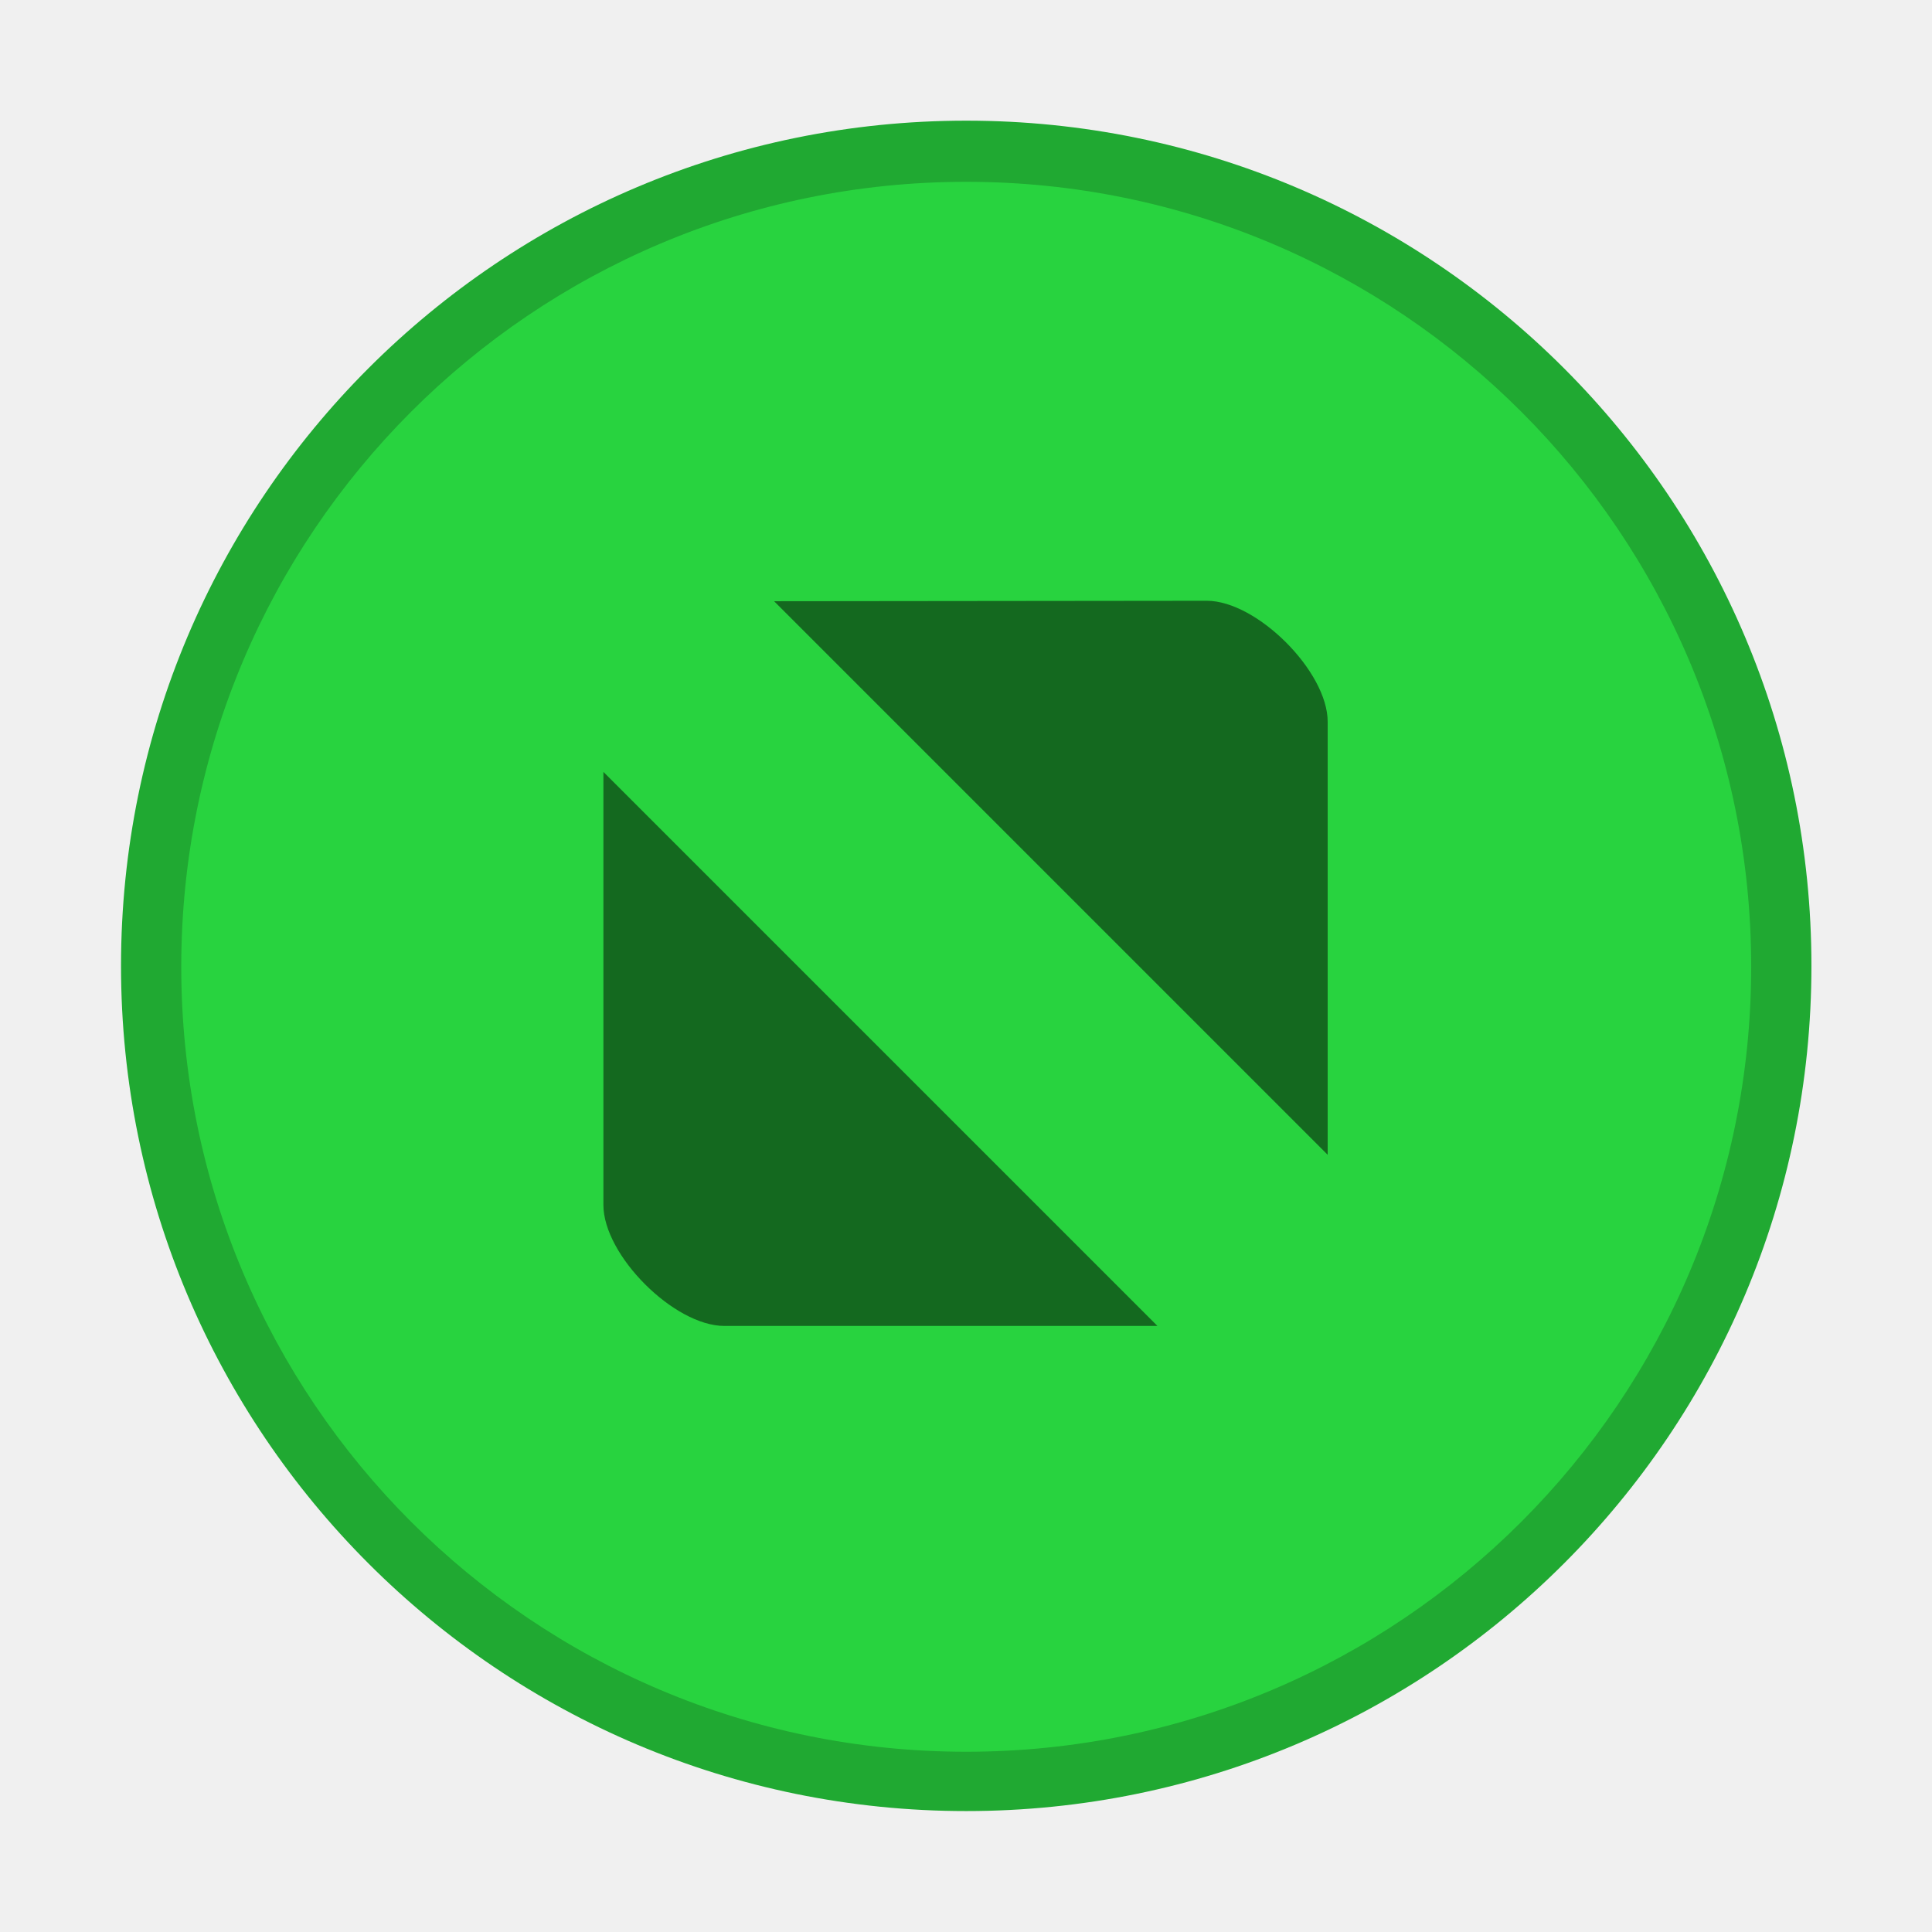
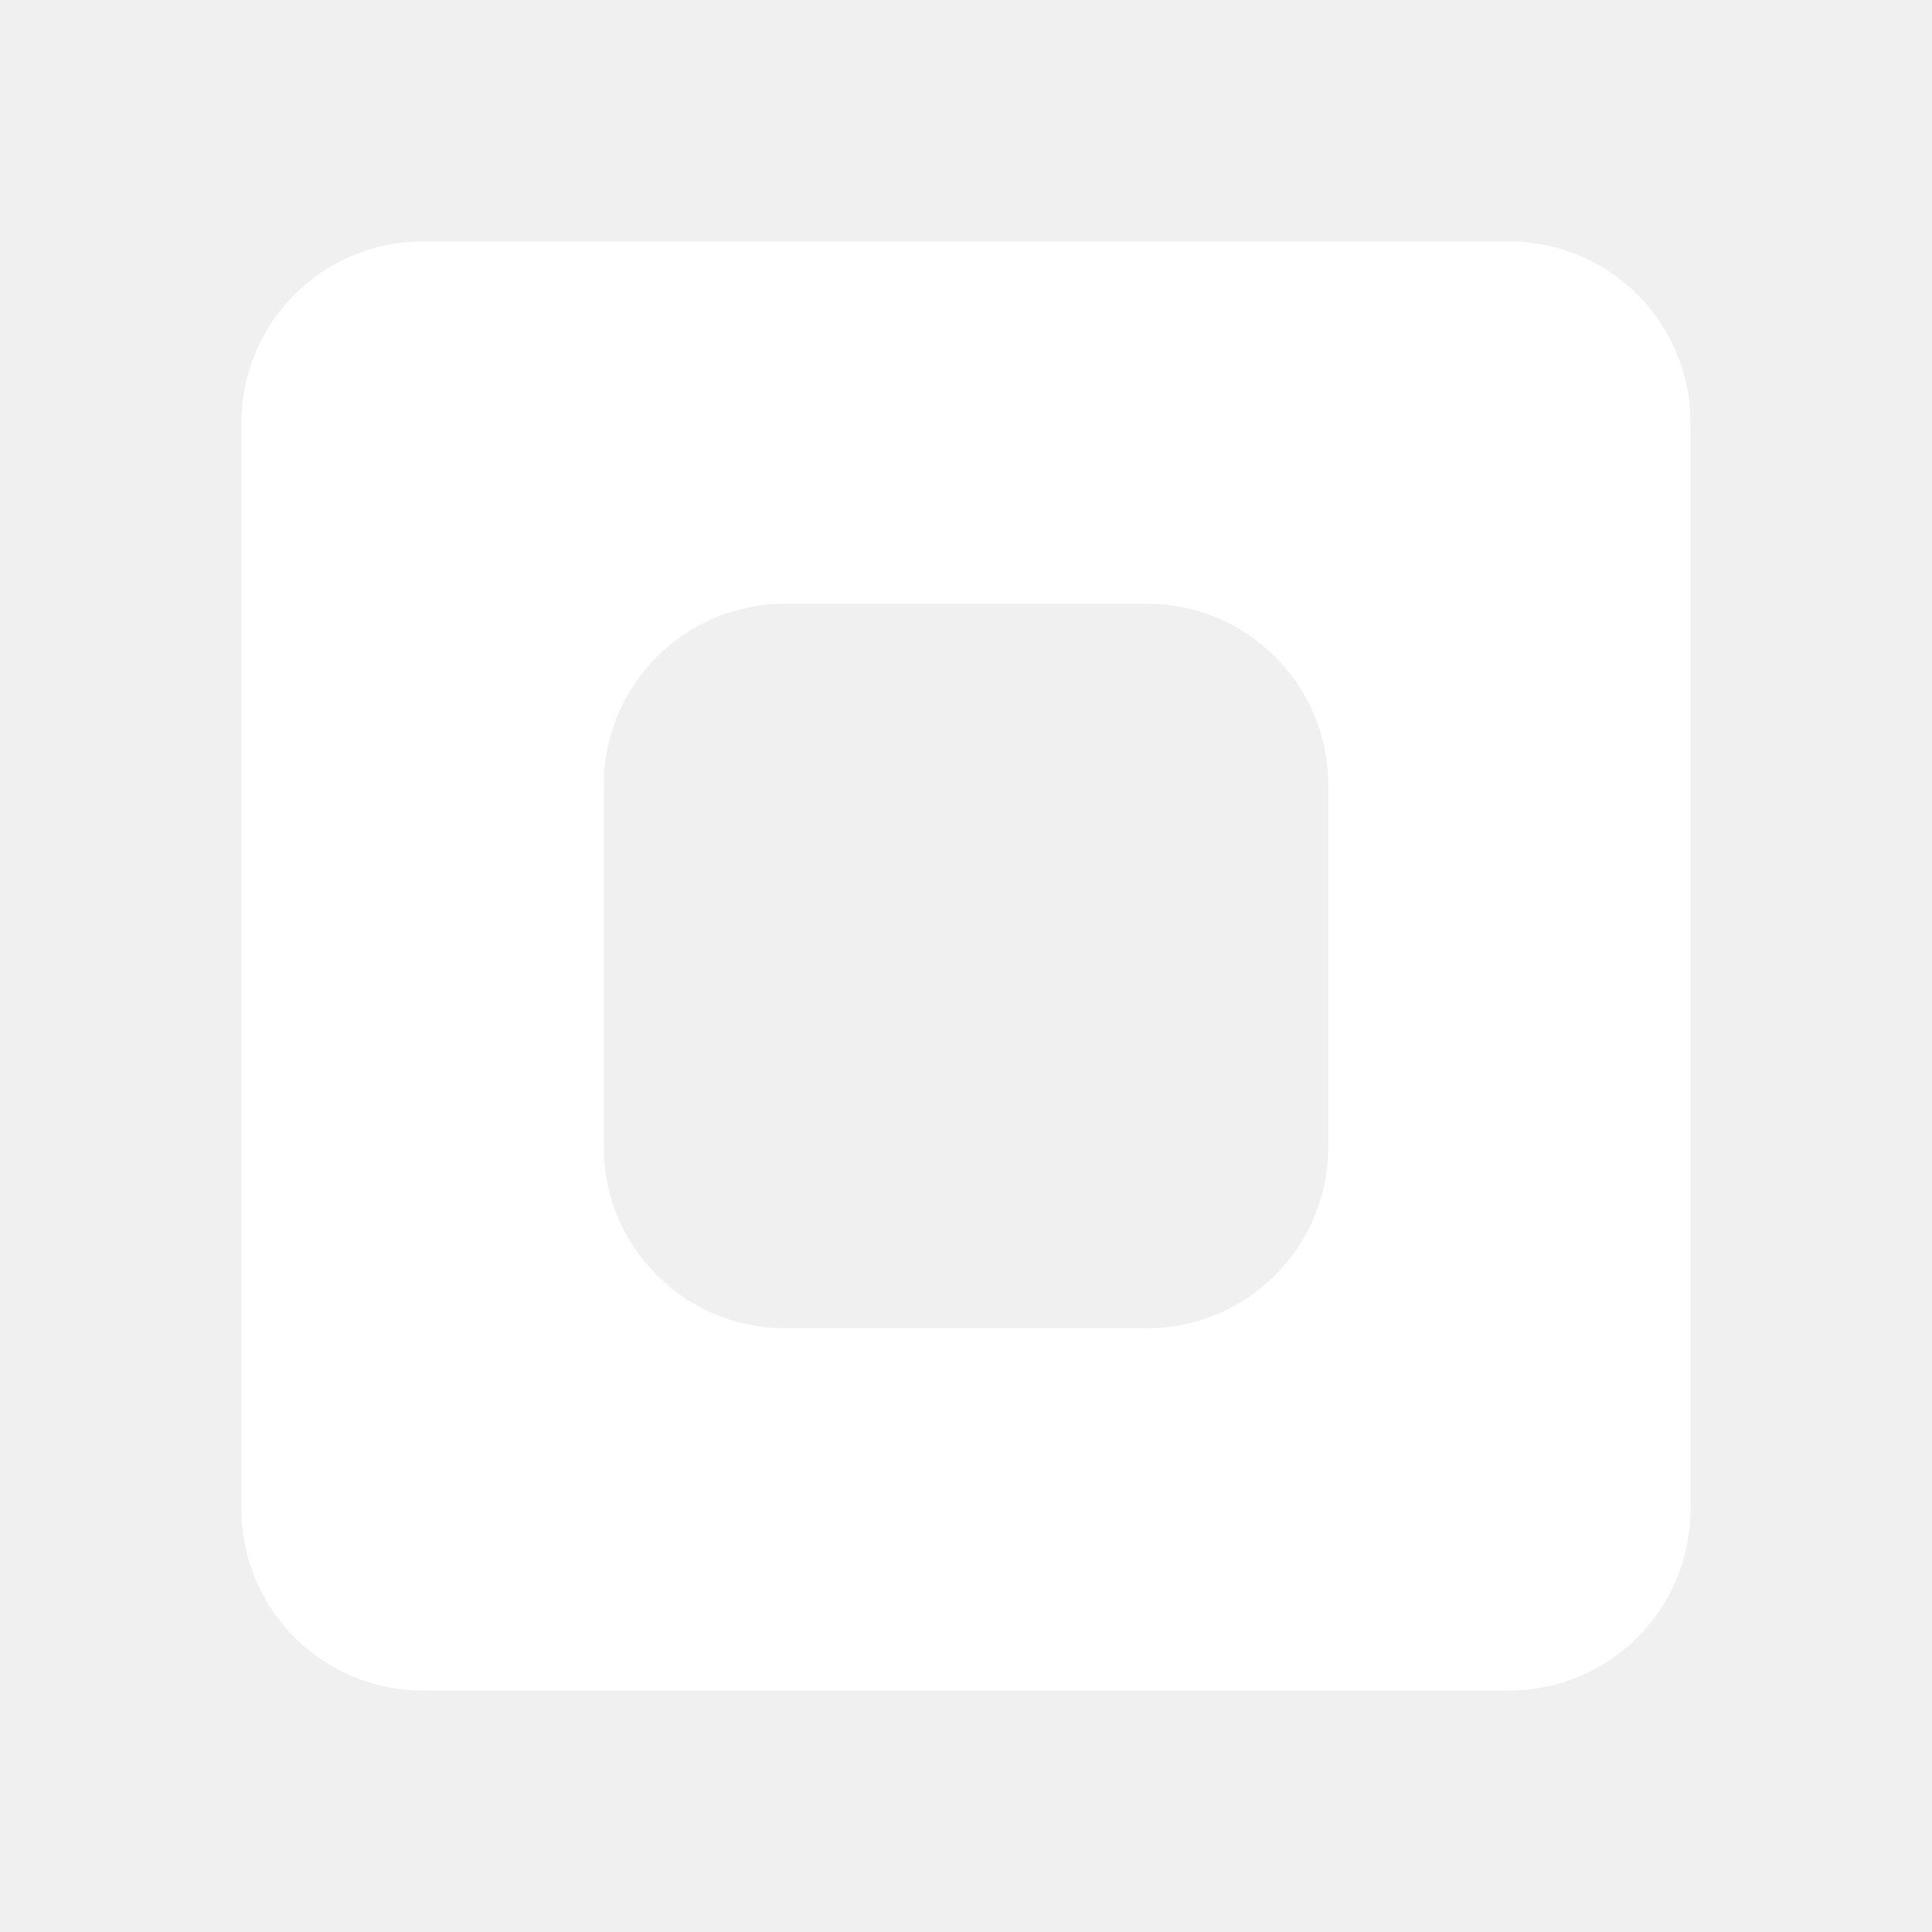
- <svg xmlns="http://www.w3.org/2000/svg" width="16" height="16" version="1.1">
-   <g transform="matrix(3.7795 0 0 3.7795 -297 -585.53)">
-     <g transform="translate(-11.906,31.221)" fill-rule="evenodd">
-       <path d="m92.605 127.67c1.023 0 1.852-0.829 1.852-1.852 0-1.023-0.829-1.852-1.852-1.852s-1.852 0.829-1.852 1.852 0.829 1.852 1.852 1.852" fill="#20a932" stroke-width=".778" />
-       <path d="m92.605 127.54c0.95 0 1.72-0.77 1.72-1.72 0-0.95-0.77-1.72-1.72-1.72-0.95 0-1.72 0.77-1.72 1.72 0 0.95 0.77 1.72 1.72 1.72" fill="#28d33f" stroke-width=".765" />
-     </g>
-     <path d="m80.278 156.24 1.213 1.213v-0.949c0-0.11-0.155-0.265-0.265-0.265zm-0.374 0.374v0.949c0 0.11 0.155 0.265 0.265 0.265h0.949z" opacity=".5" />
-   </g>
+ <svg xmlns="http://www.w3.org/2000/svg" width="16" height="16" viewBox="0 0 16 16" fill="none">
+   <path d="M3.5 2C2.672 2 2 2.672 2 3.5V12.5C2 13.328 2.672 14 3.5 14H12.5C13.328 14 14 13.328 14 12.5V3.5C14 2.672 13.328 2 12.5 2H3.5ZM5 6.5C5 5.672 5.672 5 6.5 5H9.5C10.328 5 11 5.672 11 6.5V9.5C11 10.328 10.328 11 9.5 11H6.5C5.672 11 5 10.328 5 9.5V6.5Z" fill="white" />
</svg>
